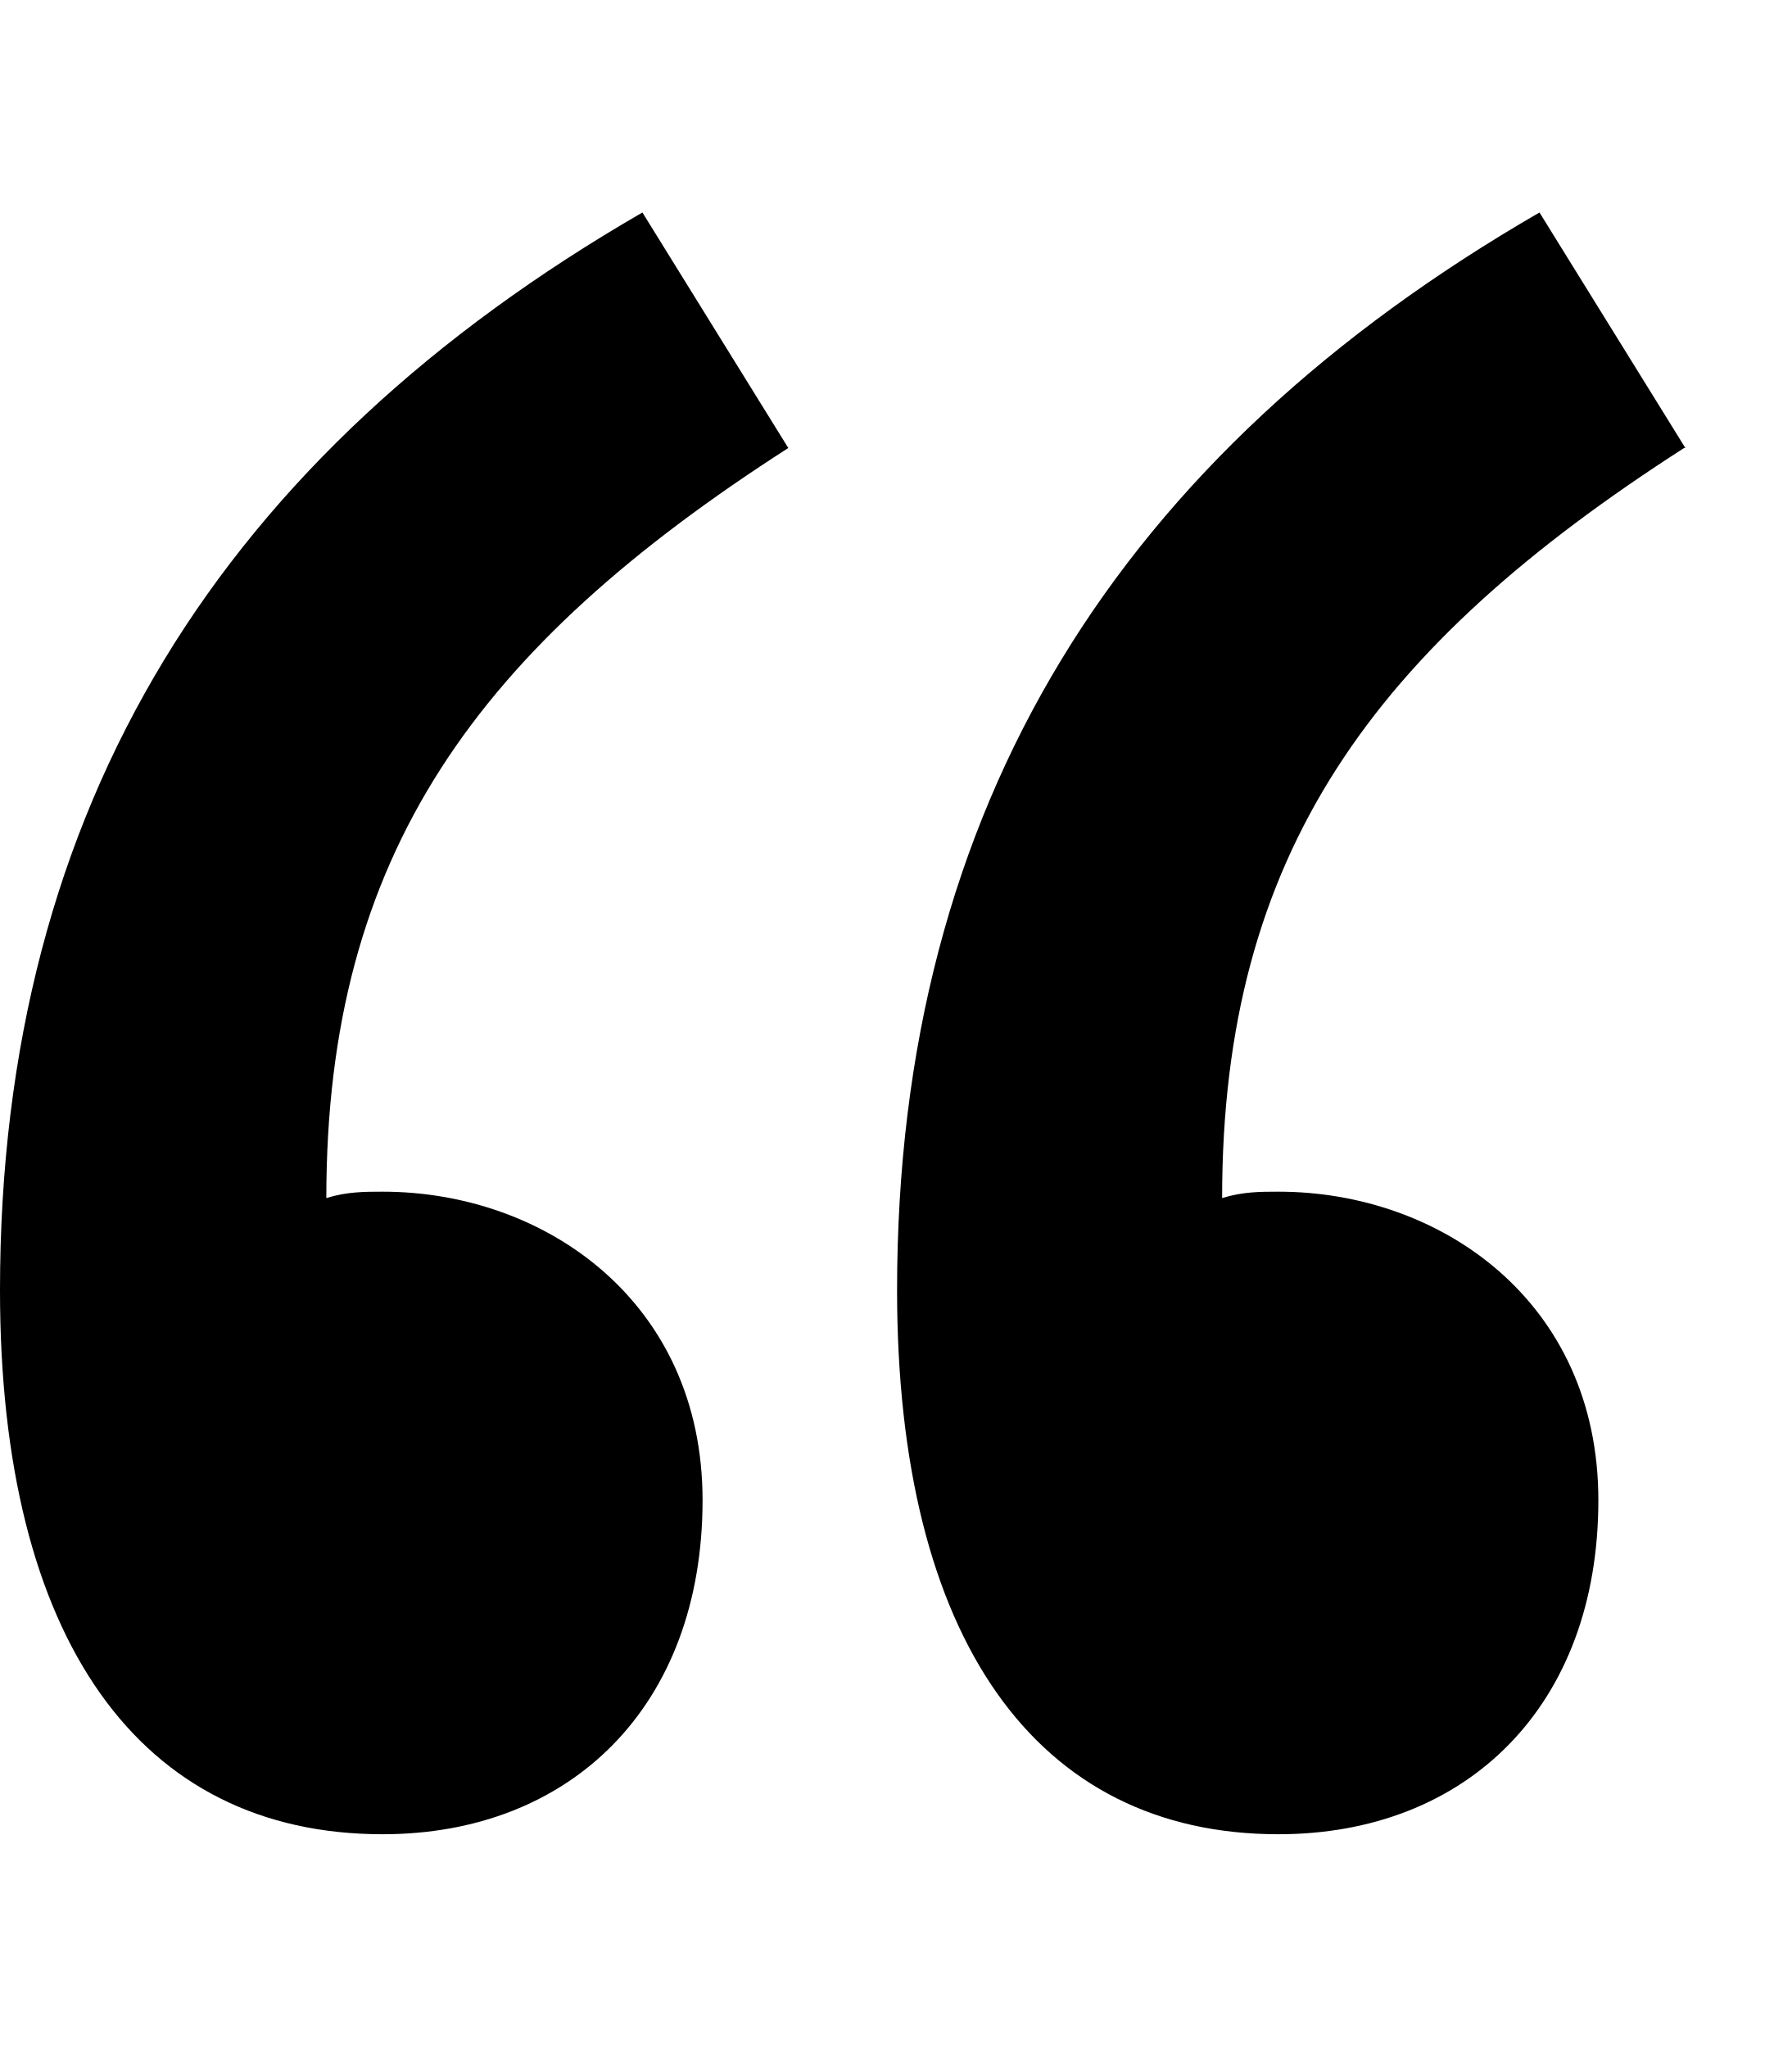
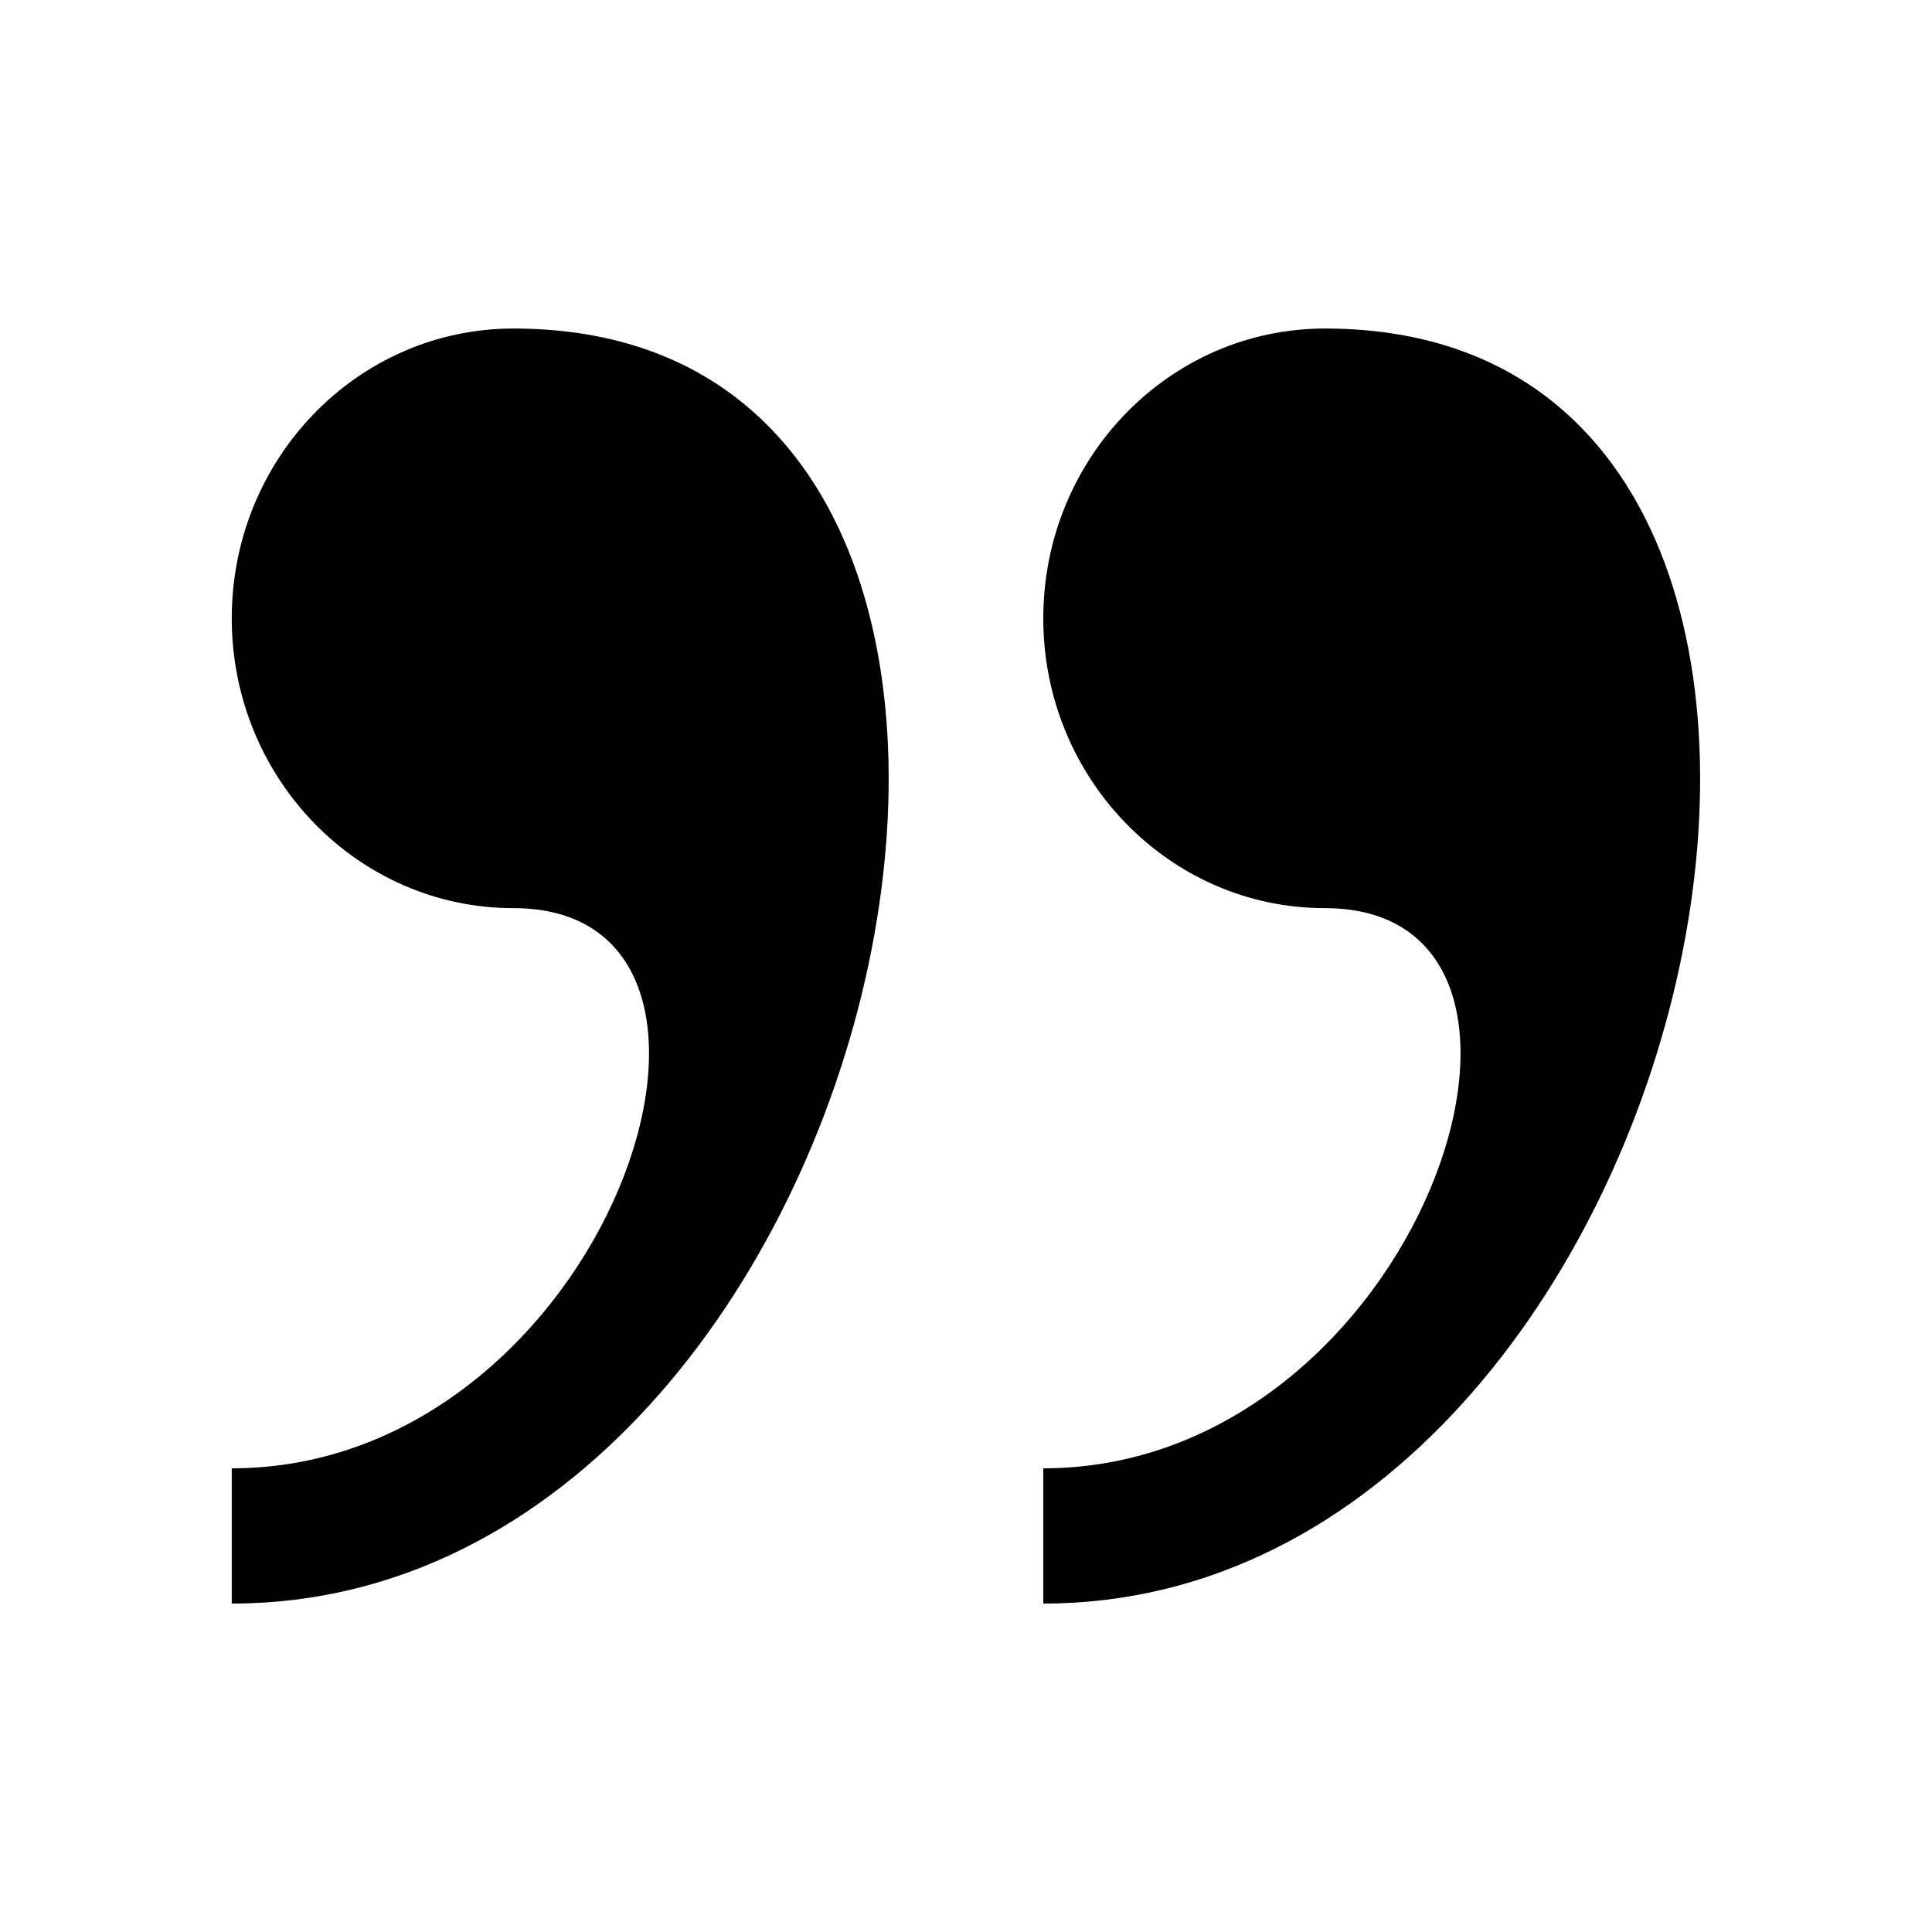
- <svg xmlns="http://www.w3.org/2000/svg" width="14px" height="16px" viewBox="0 0 14 16" version="1.1">
-   <defs />
-   <g id="Octicons" stroke="none" stroke-width="1" fill="none" fill-rule="evenodd">
-     <g id="quote" fill="#000000">
-       <path d="M6.16,3.5 C3.73,5.06 2.55,6.67 2.55,9.36 C2.71,9.31 2.85,9.31 2.99,9.31 C4.26,9.31 5.49,10.17 5.49,11.72 C5.49,13.33 4.46,14.33 2.99,14.33 C1.09,14.33 0,12.81 0,10.08 C0,6.28 1.75,3.55 5.02,1.66 L6.16,3.5 L6.16,3.5 Z M13.16,3.5 C10.73,5.06 9.55,6.67 9.55,9.36 C9.71,9.31 9.85,9.31 9.99,9.31 C11.26,9.31 12.49,10.17 12.49,11.72 C12.49,13.33 11.46,14.33 9.99,14.33 C8.1,14.33 7.01,12.81 7.01,10.08 C7.01,6.28 8.76,3.55 12.03,1.66 L13.17,3.5 L13.16,3.5 Z" id="Shape" />
-     </g>
-   </g>
+ <svg xmlns="http://www.w3.org/2000/svg" version="1.1" id="Quote" x="0px" y="0px" viewBox="0 0 20 20" enable-background="new 0 0 20 20" xml:space="preserve">
+   <path d="M5.315,3.401c-1.61,0-2.916,1.343-2.916,3c0,1.656,1.306,3,2.916,3c2.915,0,0.972,5.799-2.916,5.799v1.4  C9.338,16.601,12.057,3.401,5.315,3.401z M13.715,3.401c-1.609,0-2.915,1.343-2.915,3c0,1.656,1.306,3,2.915,3  c2.916,0,0.973,5.799-2.915,5.799v1.4C17.738,16.601,20.457,3.401,13.715,3.401z" />
</svg>
